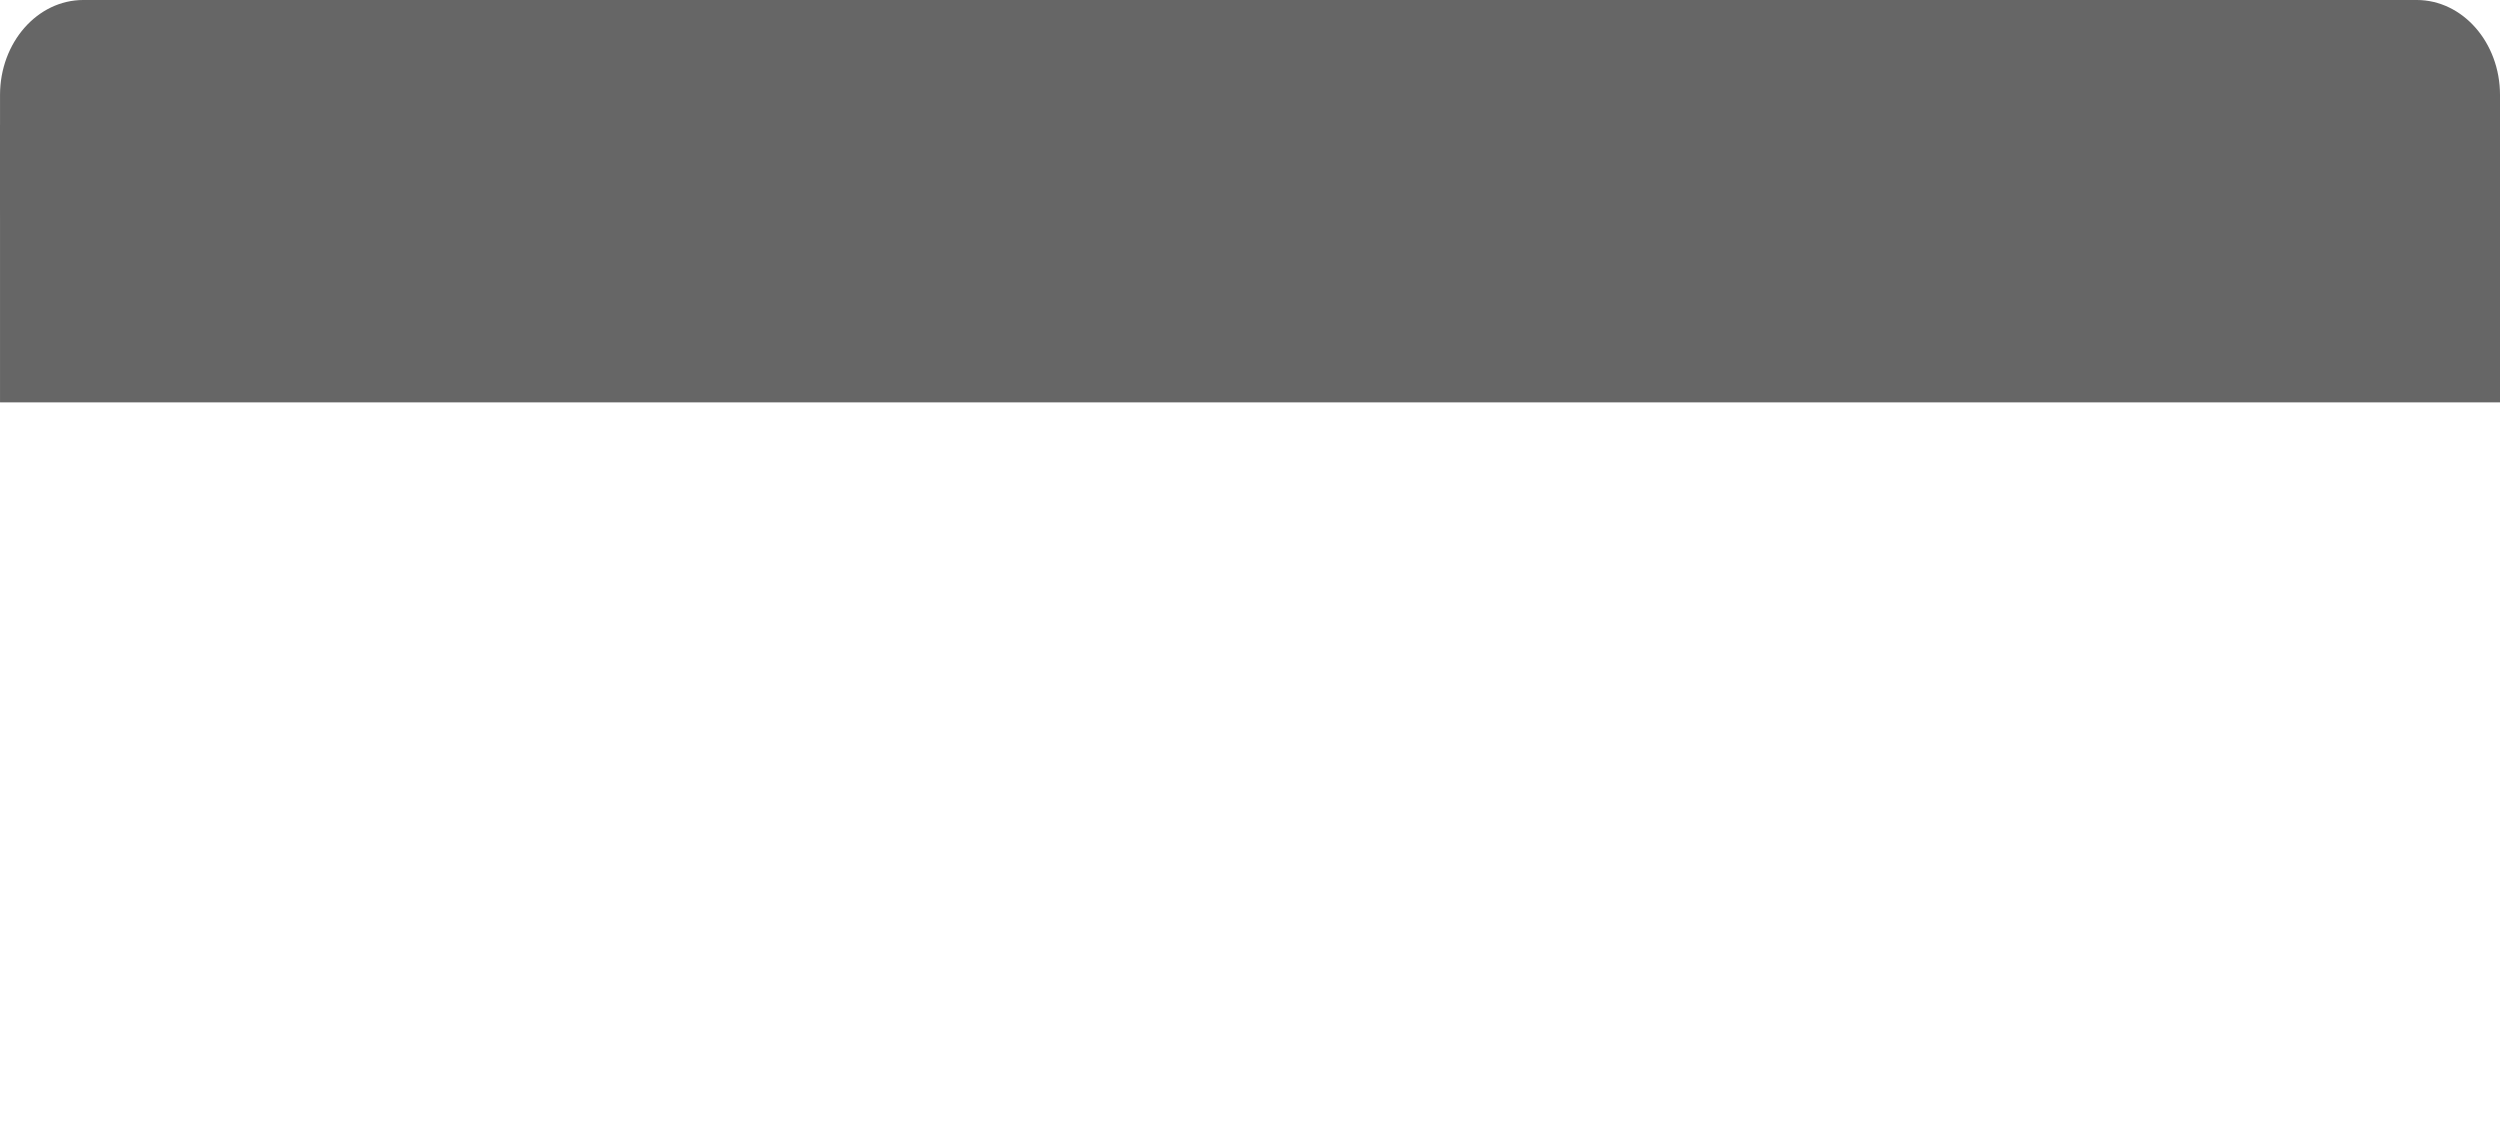
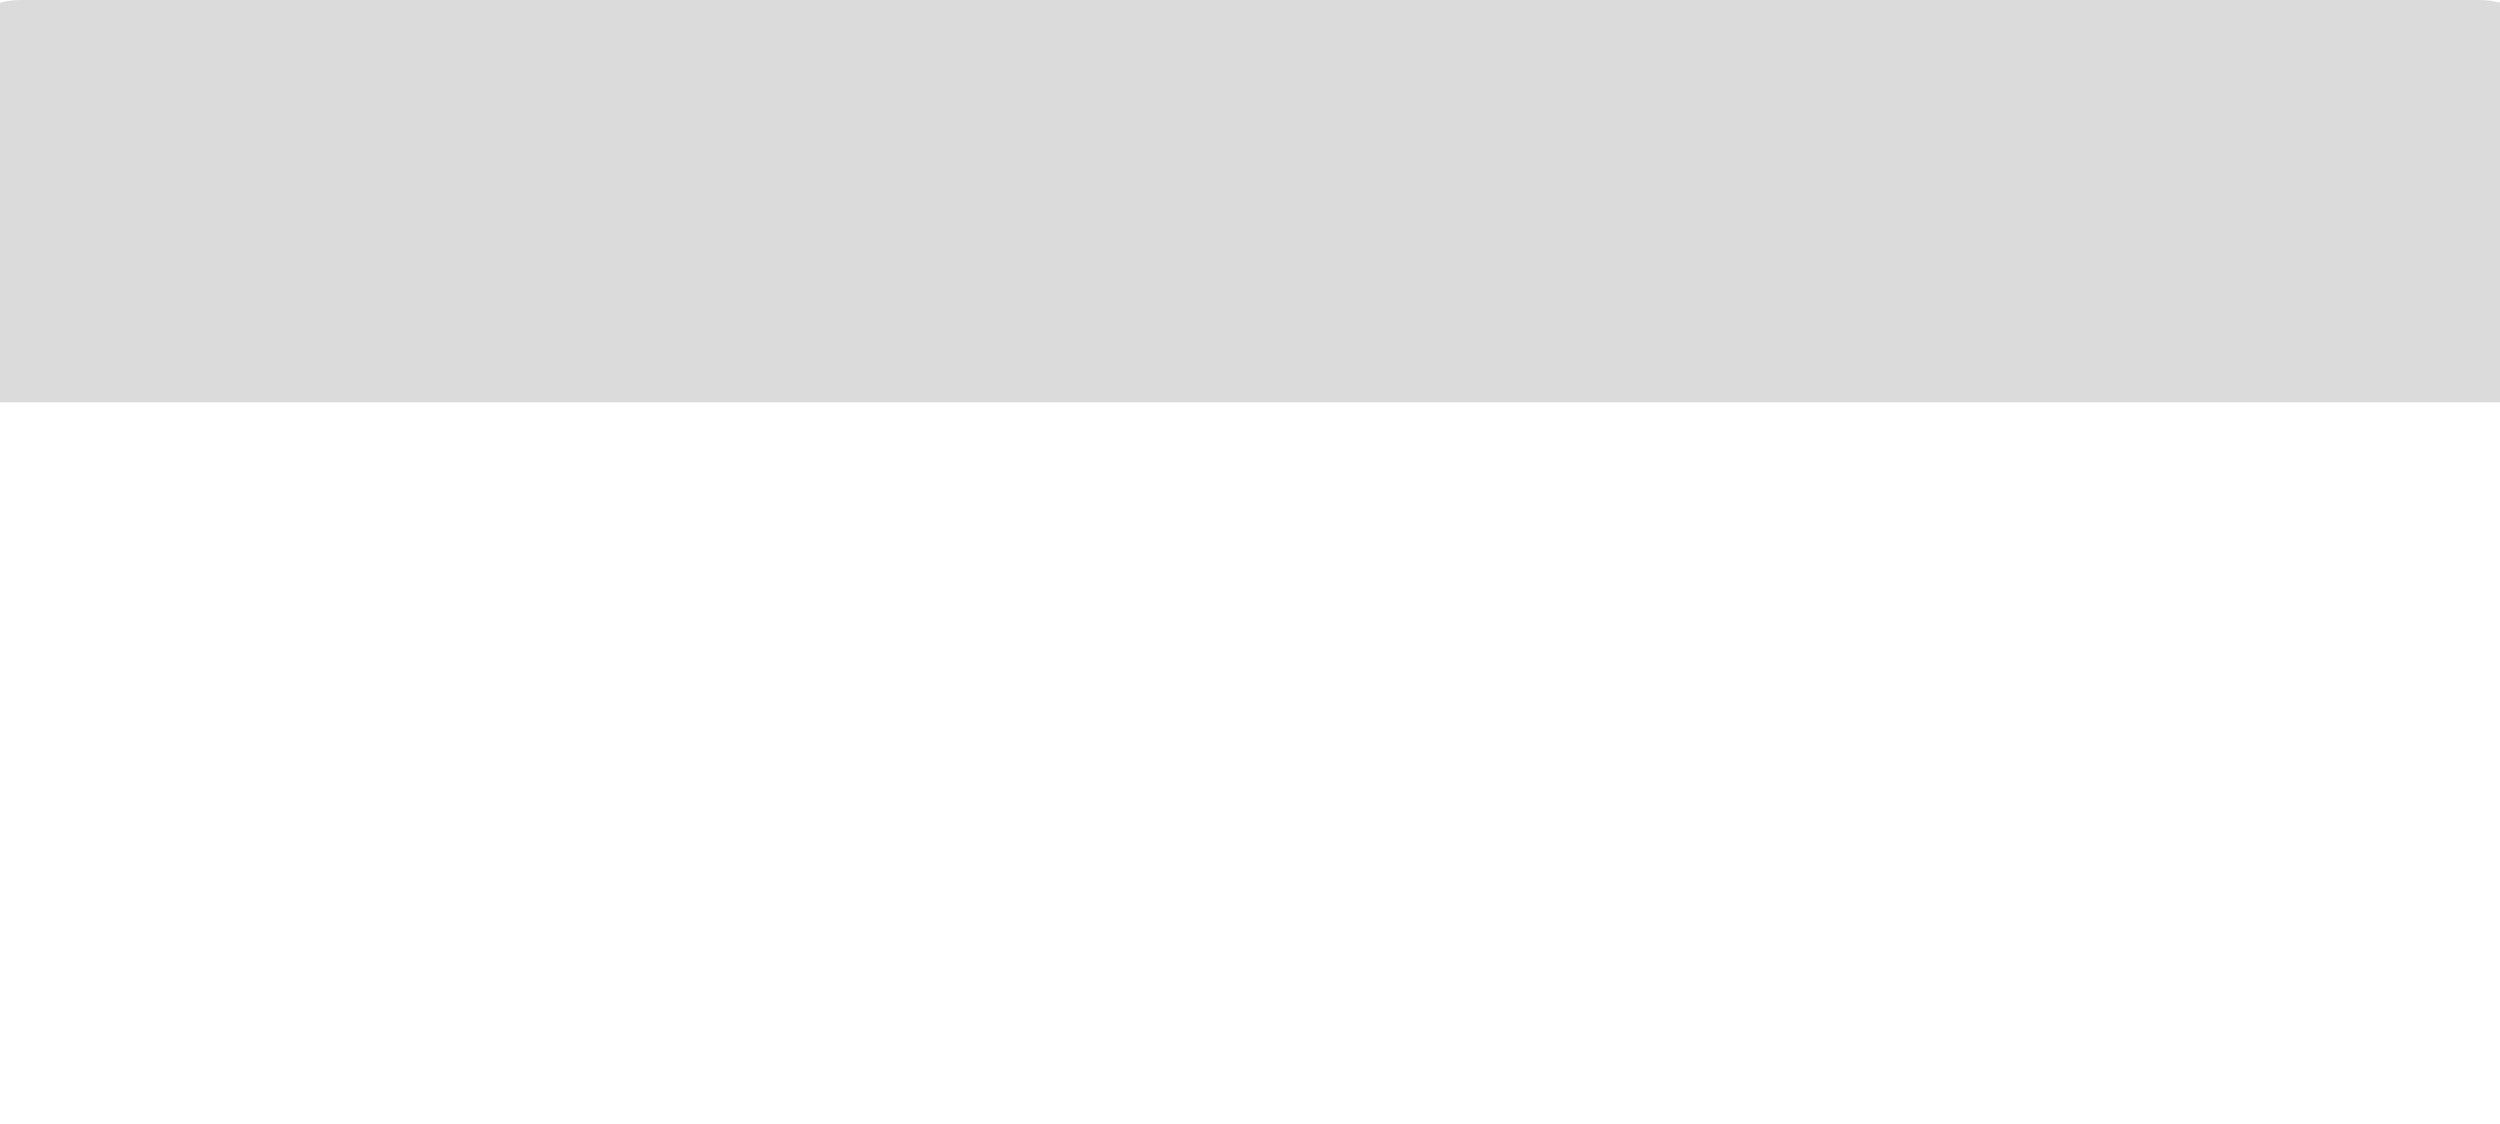
<svg xmlns="http://www.w3.org/2000/svg" width="116.626mm" height="52.397mm" viewBox="0 0 116.626 52.397" version="1.1" id="svg942">
  <defs id="defs936" />
  <g id="layer6" transform="translate(-19.73886,-7.470276)" style="display:inline">
-     <rect style="display:inline;fill:#666666;fill-opacity:1;stroke-width:0.021" id="rect20-4-2-0-3" width="116.625" height="13.976" x="19.74" y="234.47" rx="3.888" ry="4.432" transform="translate(0,-227)" />
-     <rect style="display:inline;fill:#666666;fill-opacity:1;stroke-width:0.02" id="rect20-4-2-0-3-1" width="116.625" height="12.959" x="19.74" y="13.282" />
+     <rect style="display:inline;fill:#dbdbdb;fill-opacity:1;stroke-width:0.022" id="rect20-4-2-0-3" width="122.858" height="13.976" x="16.623" y="7.47" rx="4.095" ry="4.432" />
+     <rect style="display:inline;fill:#dbdbdb;fill-opacity:1;stroke-width:0.02" id="rect20-4-2-0-3-1" width="116.625" height="12.959" x="19.74" y="13.282" />
  </g>
</svg>
